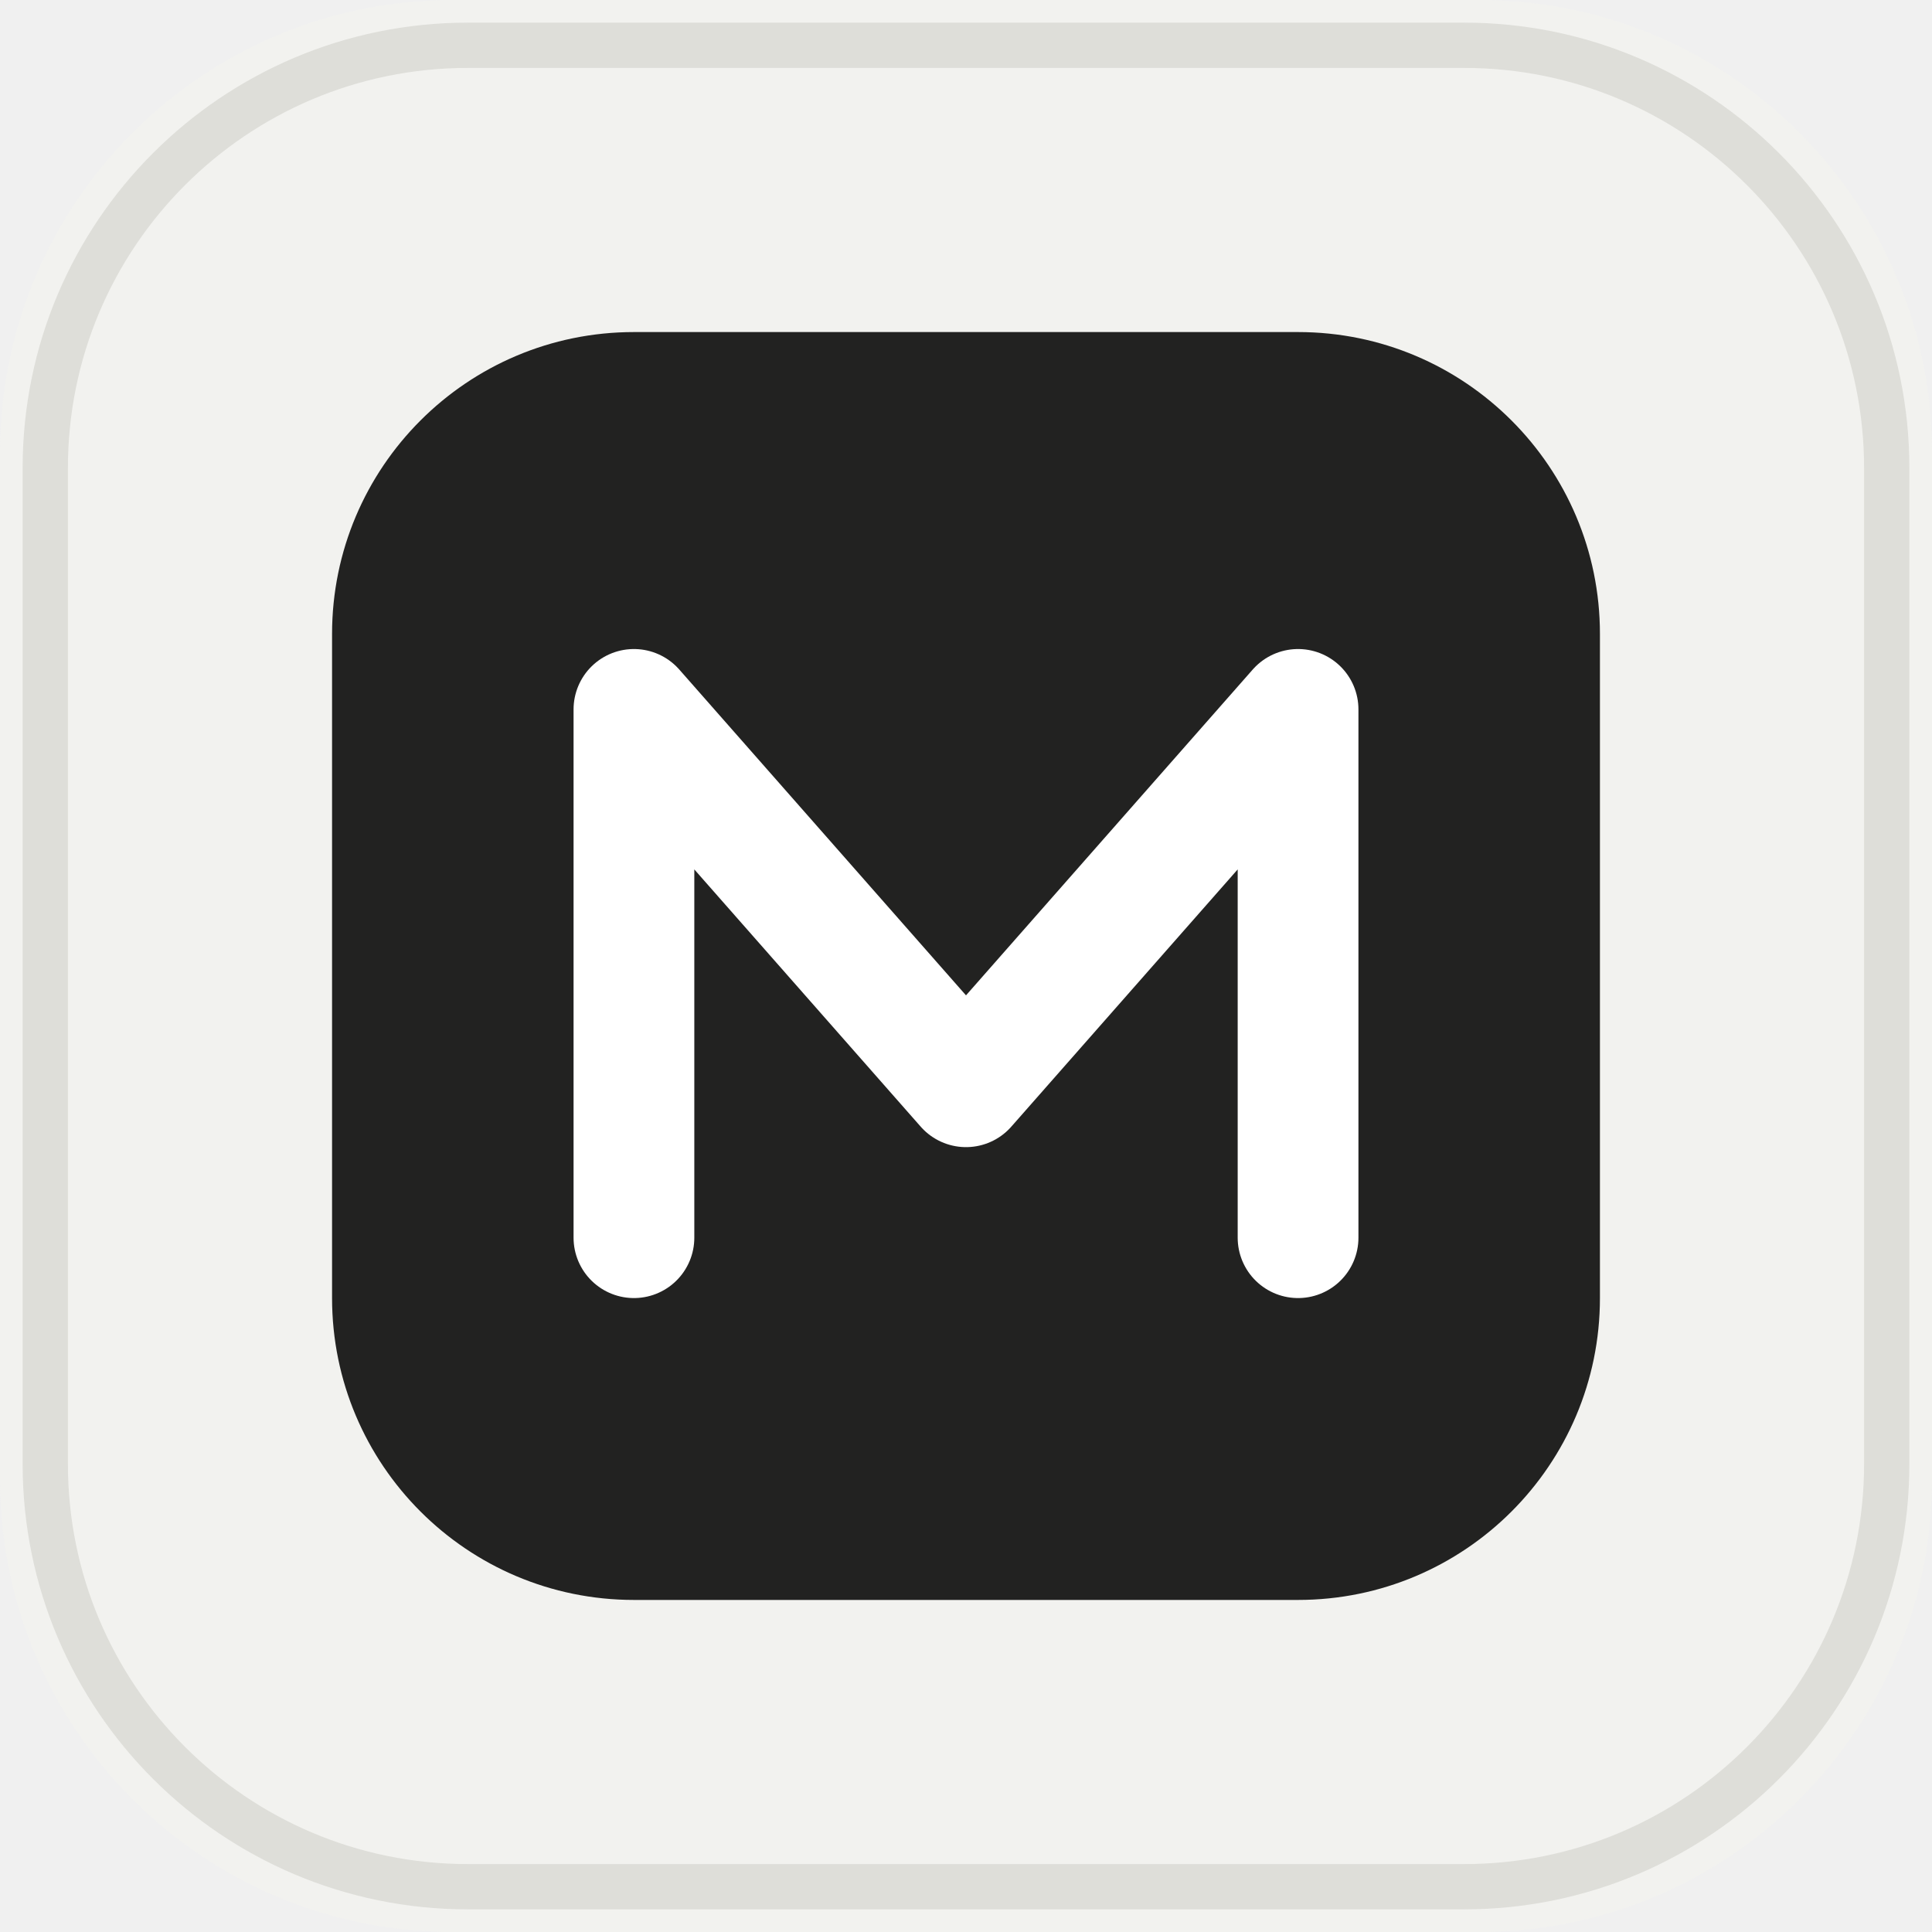
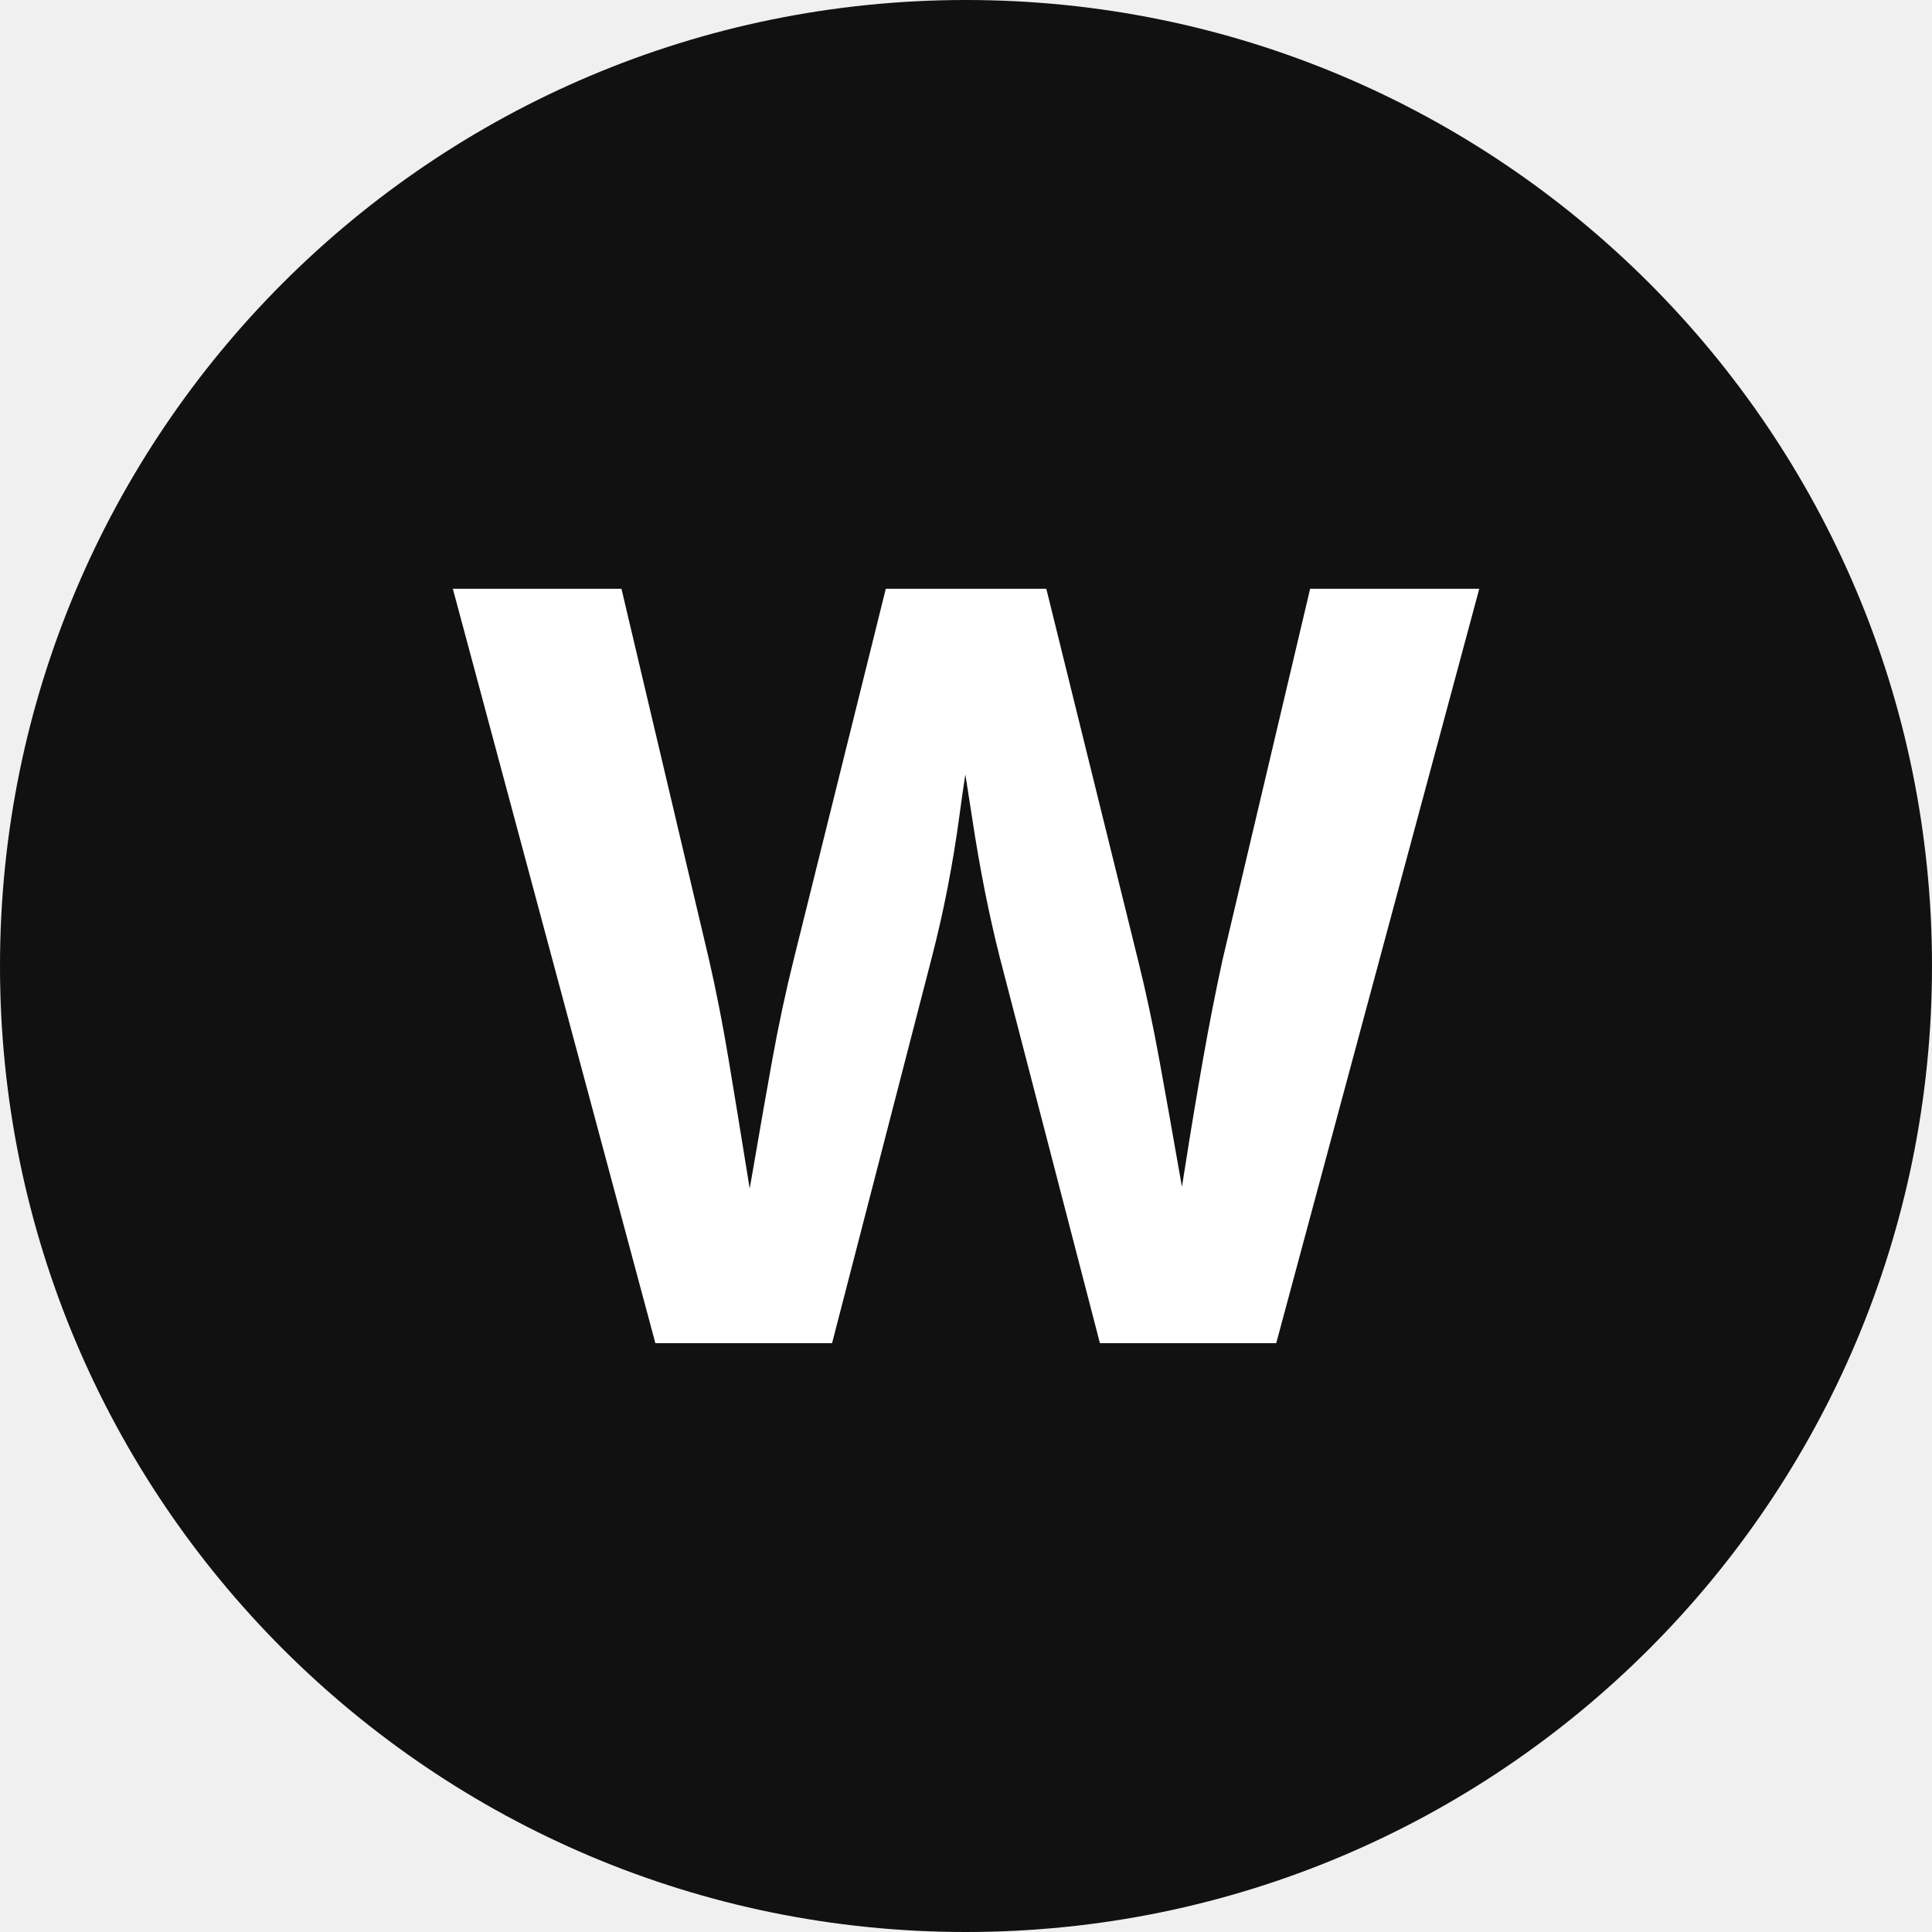
<svg xmlns="http://www.w3.org/2000/svg" viewBox="0 0 128 128">
-   <rect width="128" height="128" rx="30" fill="#f2f2ef" />
-   <rect x="3" y="3" width="122" height="122" rx="28" fill="none" stroke="#deded9" stroke-width="3" />
-   <rect x="22" y="22" width="84" height="84" rx="20" fill="#222221" />
-   <path d="M42 82V47l22 25 22-25v35" fill="none" stroke="#fff" stroke-linecap="round" stroke-linejoin="round" stroke-width="8" />
+   <circle cx="64" cy="64" r="64" fill="#111111" />
+   <path d="M38.96 0L21.92 0L2.39-72.75L18.65-72.75L27.10-36.96Q28.13-32.47 28.98-27.37Q29.83-22.27 30.66-17.11Q31.49-11.96 32.28-7.23L29.64-7.23Q30.52-11.96 31.40-17.11Q32.28-22.27 33.20-27.37Q34.13-32.47 35.25-36.96L44.14-72.75L59.62-72.75L68.46-36.96Q69.58-32.47 70.51-27.37Q71.44-22.27 72.34-17.11Q73.24-11.96 74.12-7.23L71.39-7.23Q72.22-11.96 73.02-17.11Q73.83-22.27 74.73-27.37Q75.63-32.47 76.61-36.96L85.06-72.75L101.37-72.75L81.79 0L64.79 0L55.13-37.21Q53.56-43.41 52.47-50.63Q51.37-57.86 50-65.53L53.71-65.53Q52.20-58.06 51.25-50.93Q50.29-43.80 48.58-37.21" fill="#ffffff" transform="translate(28.36 88.99) scale(0.68704)" />
</svg>
